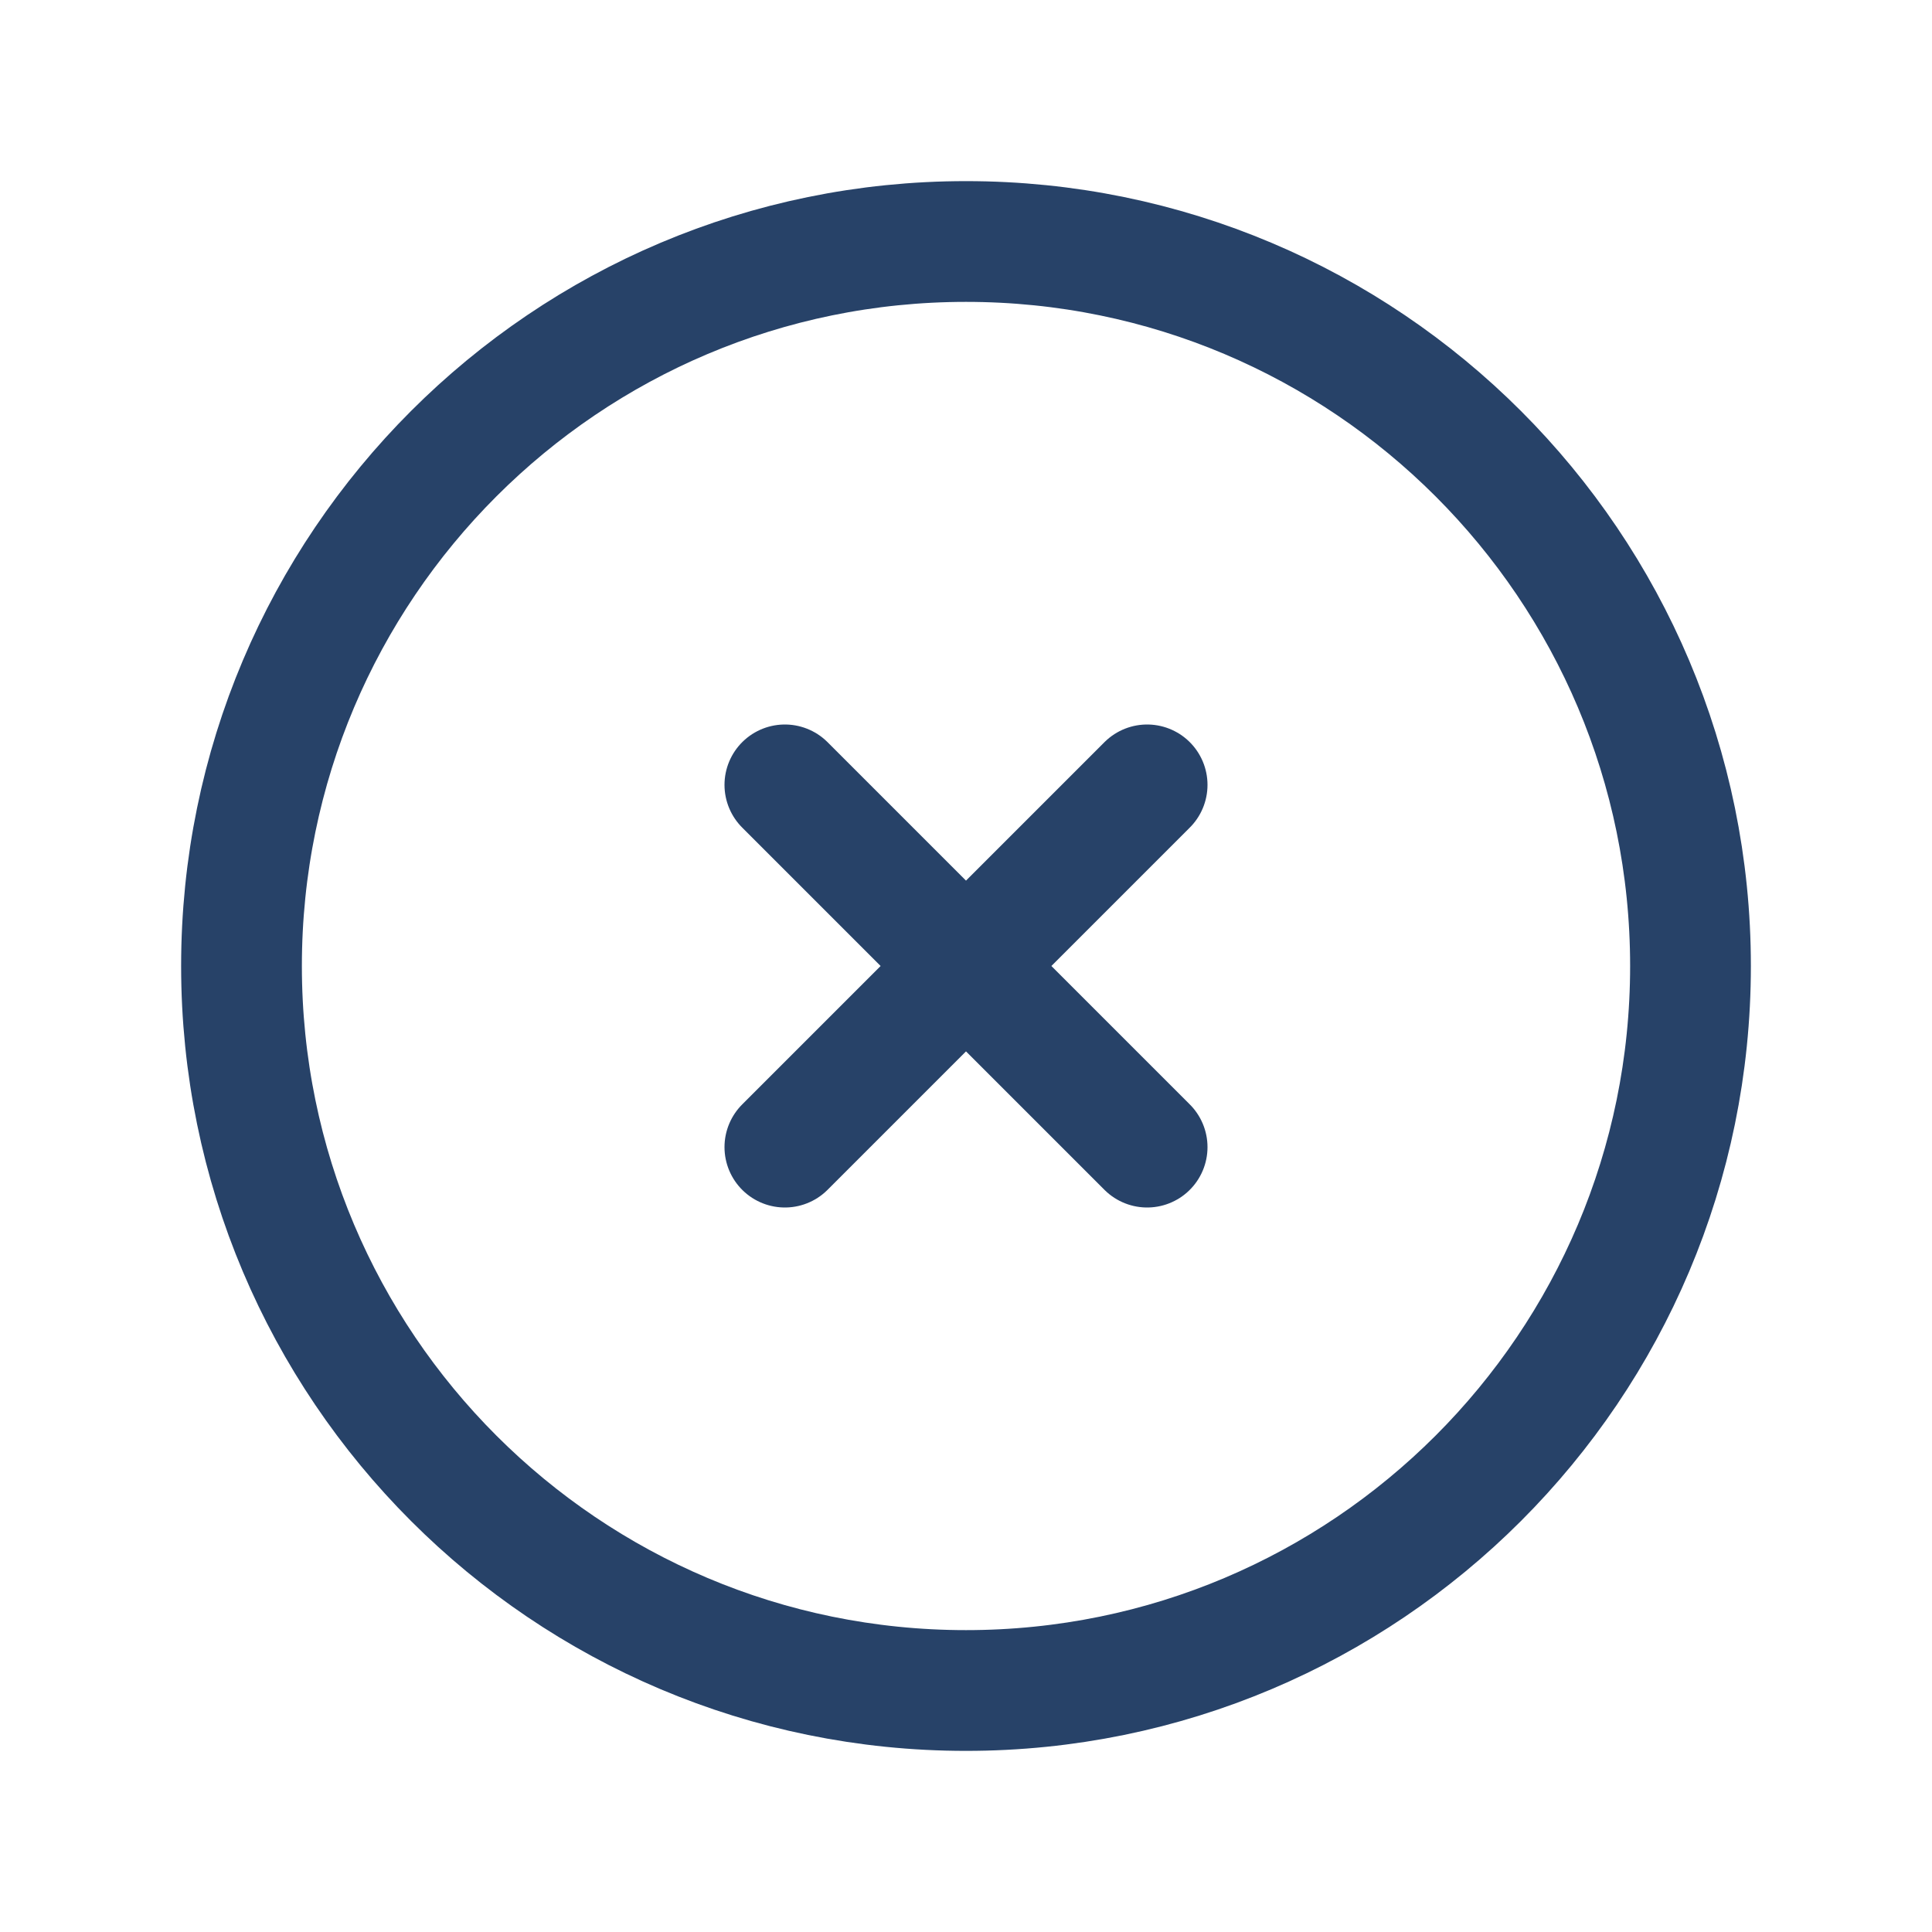
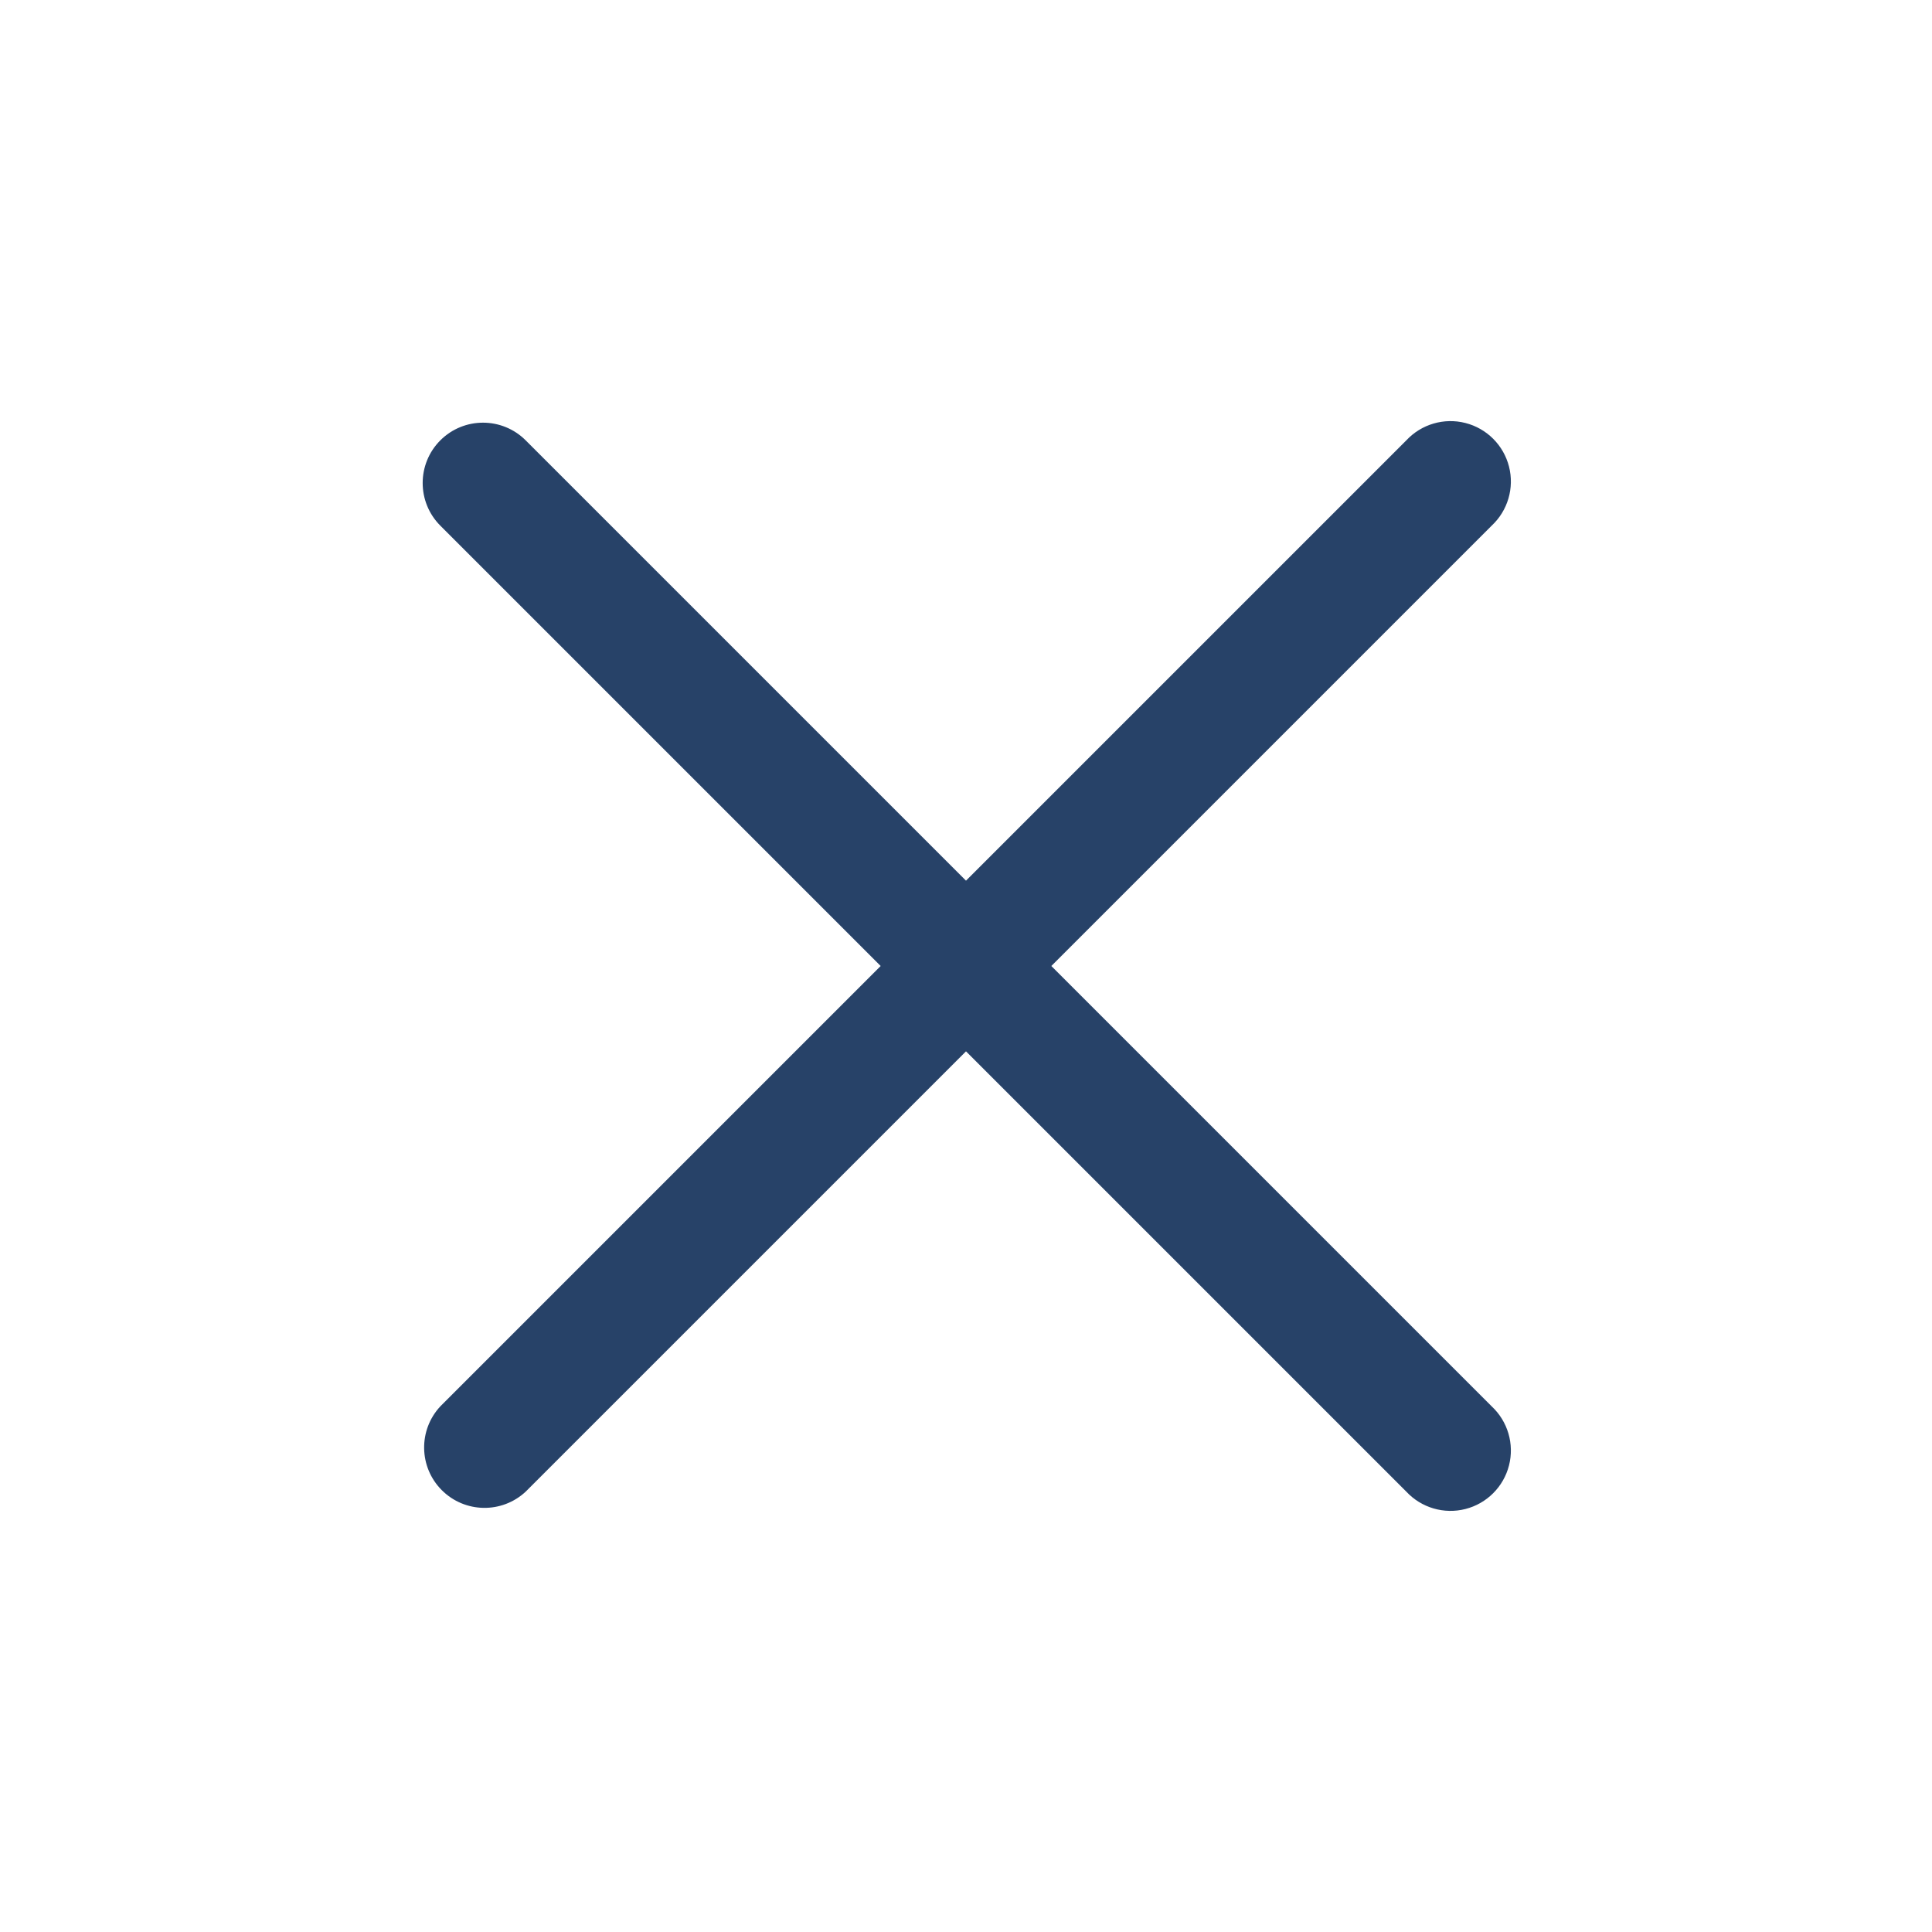
- <svg xmlns="http://www.w3.org/2000/svg" fill="none" viewBox="0 0 24 24" stroke-width="1.5" stroke="#274268" class="size-6">
-   <path stroke-linecap="round" stroke-linejoin="round" d="m9.75 9.75 4.5 4.5m0-4.5-4.5 4.5M21 12a9 9 0 1 1-18 0 9 9 0 0 1 18 0Z" />
+ <svg xmlns="http://www.w3.org/2000/svg" viewBox="0 0 24 24" fill="#274268" class="size-6">
+   <path fill-rule="evenodd" d="M5.47 5.47a.75.75 0 0 1 1.06 0L12 10.94l5.47-5.47a.75.75 0 1 1 1.06 1.06L13.06 12l5.47 5.47a.75.75 0 1 1-1.06 1.06L12 13.06l-5.47 5.47a.75.75 0 0 1-1.06-1.06L10.94 12 5.47 6.53a.75.75 0 0 1 0-1.06Z" clip-rule="evenodd" />
</svg>
